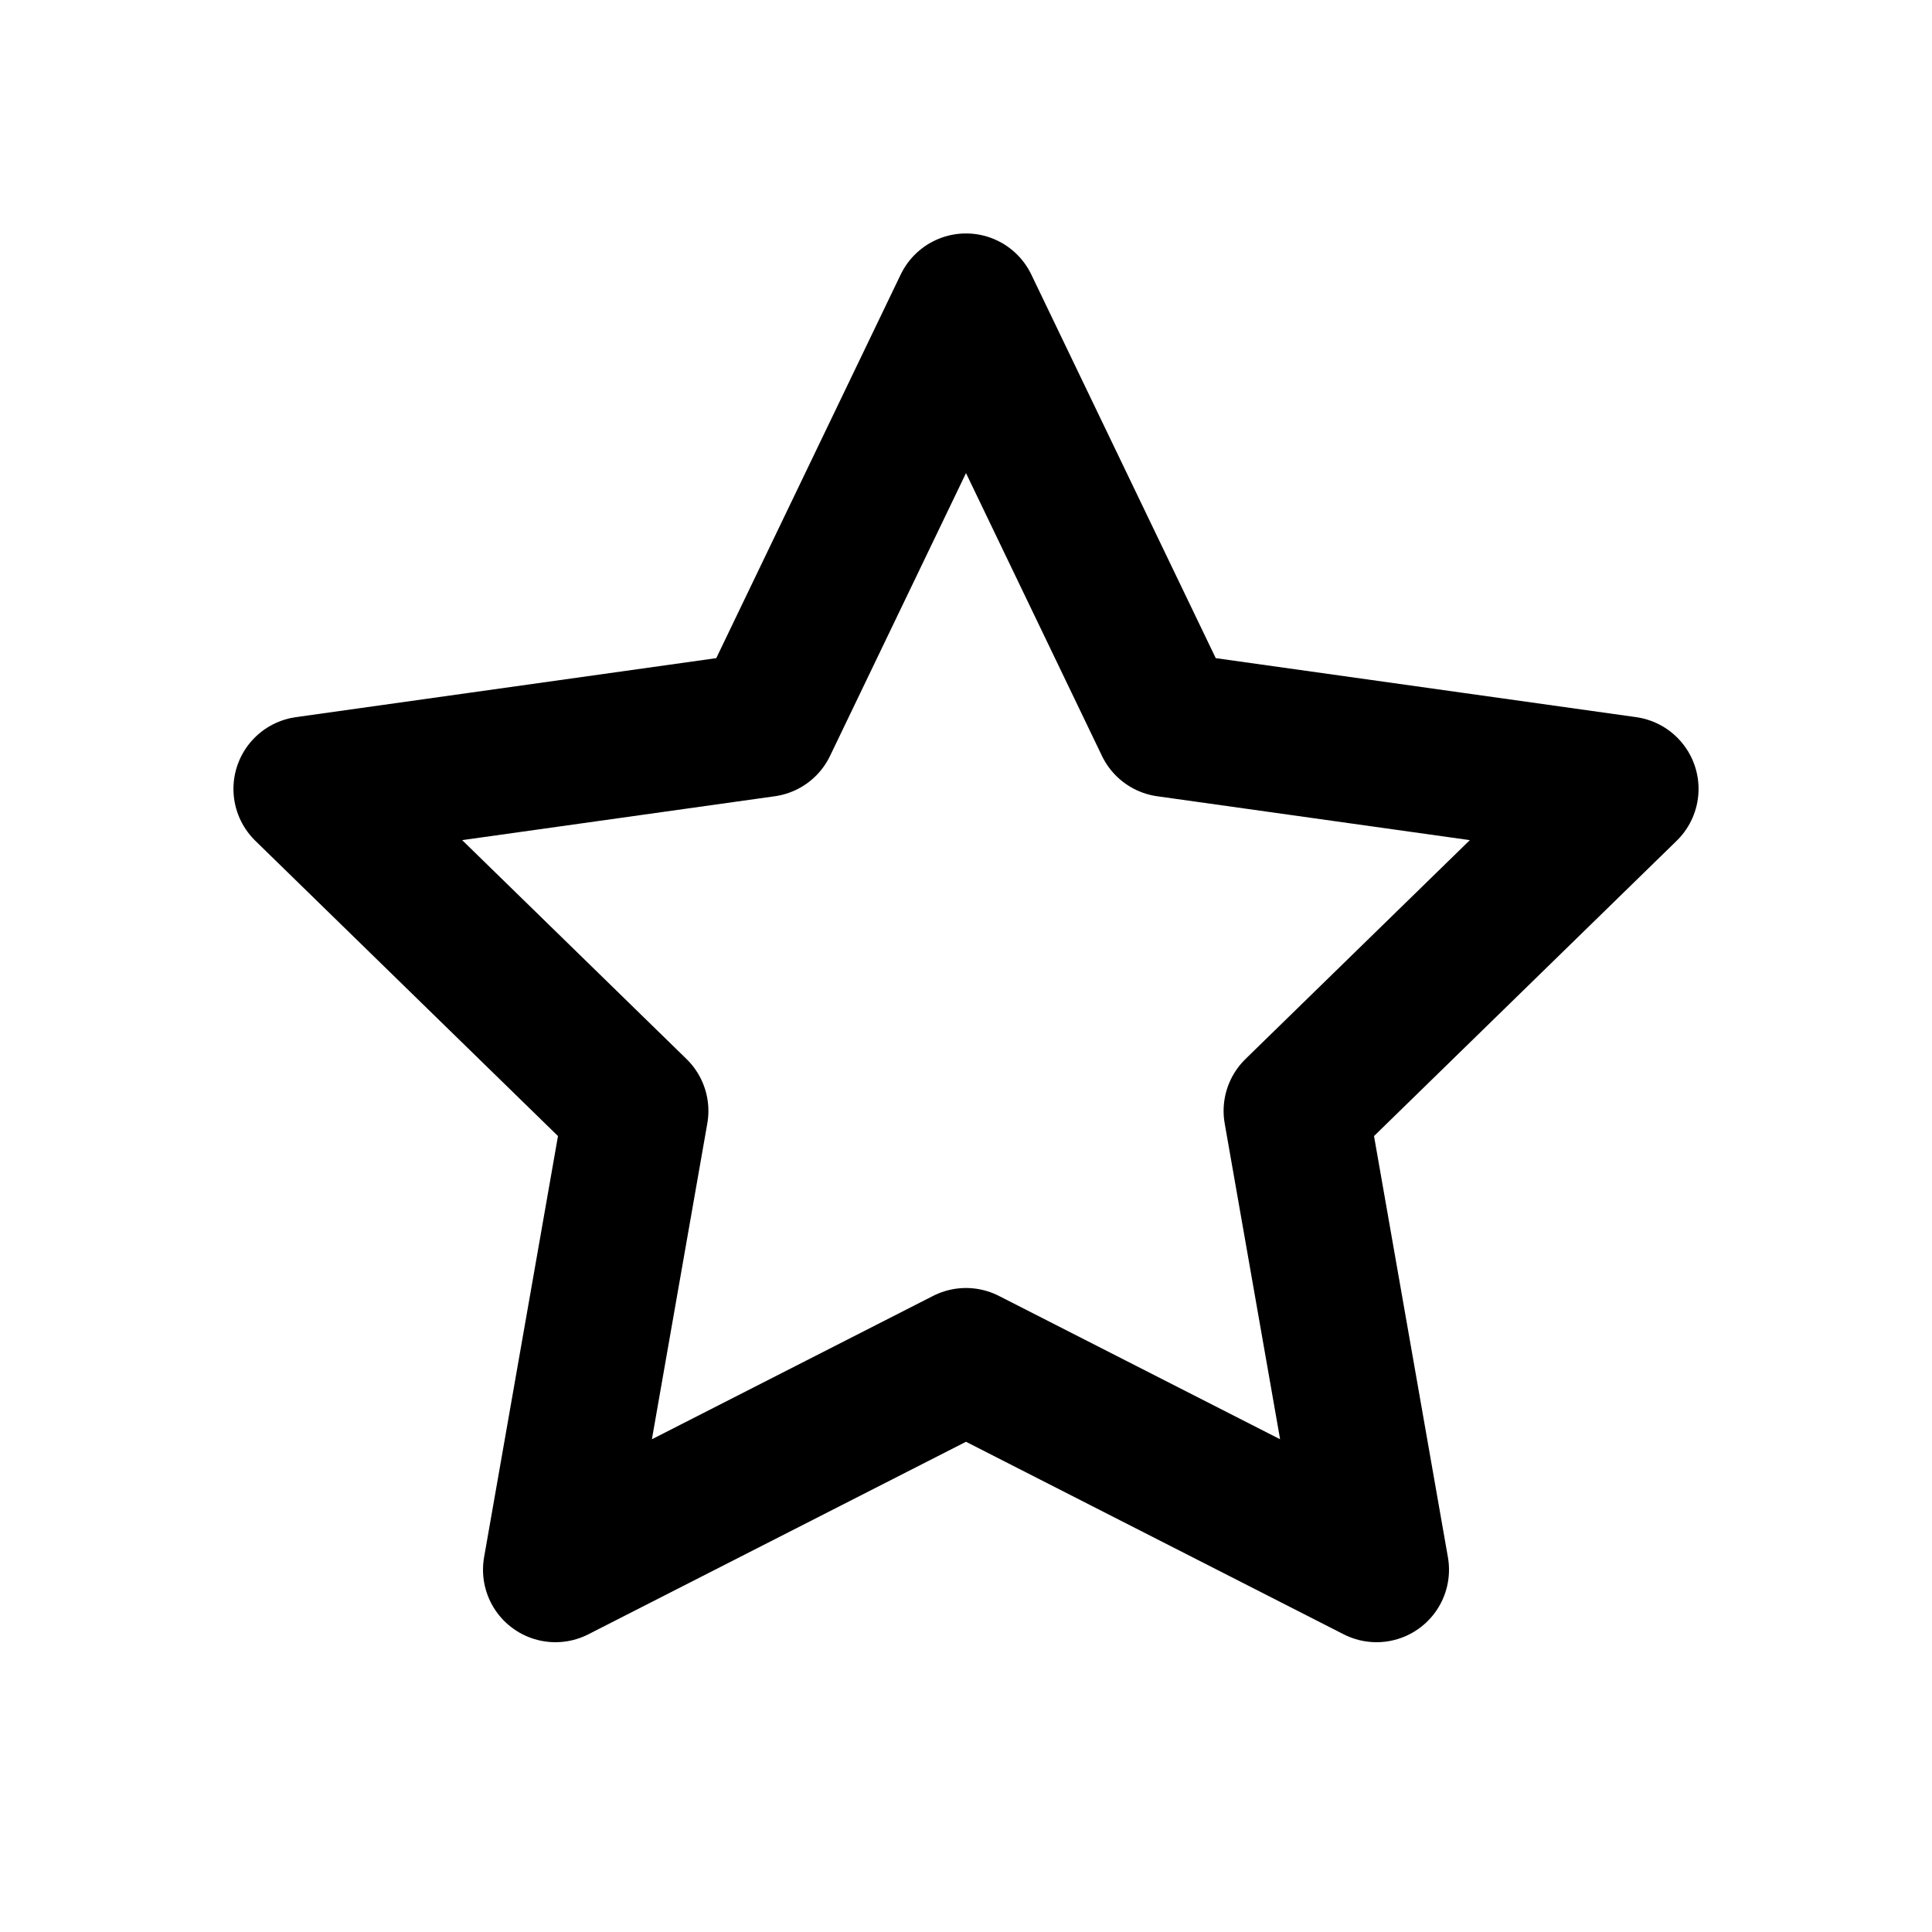
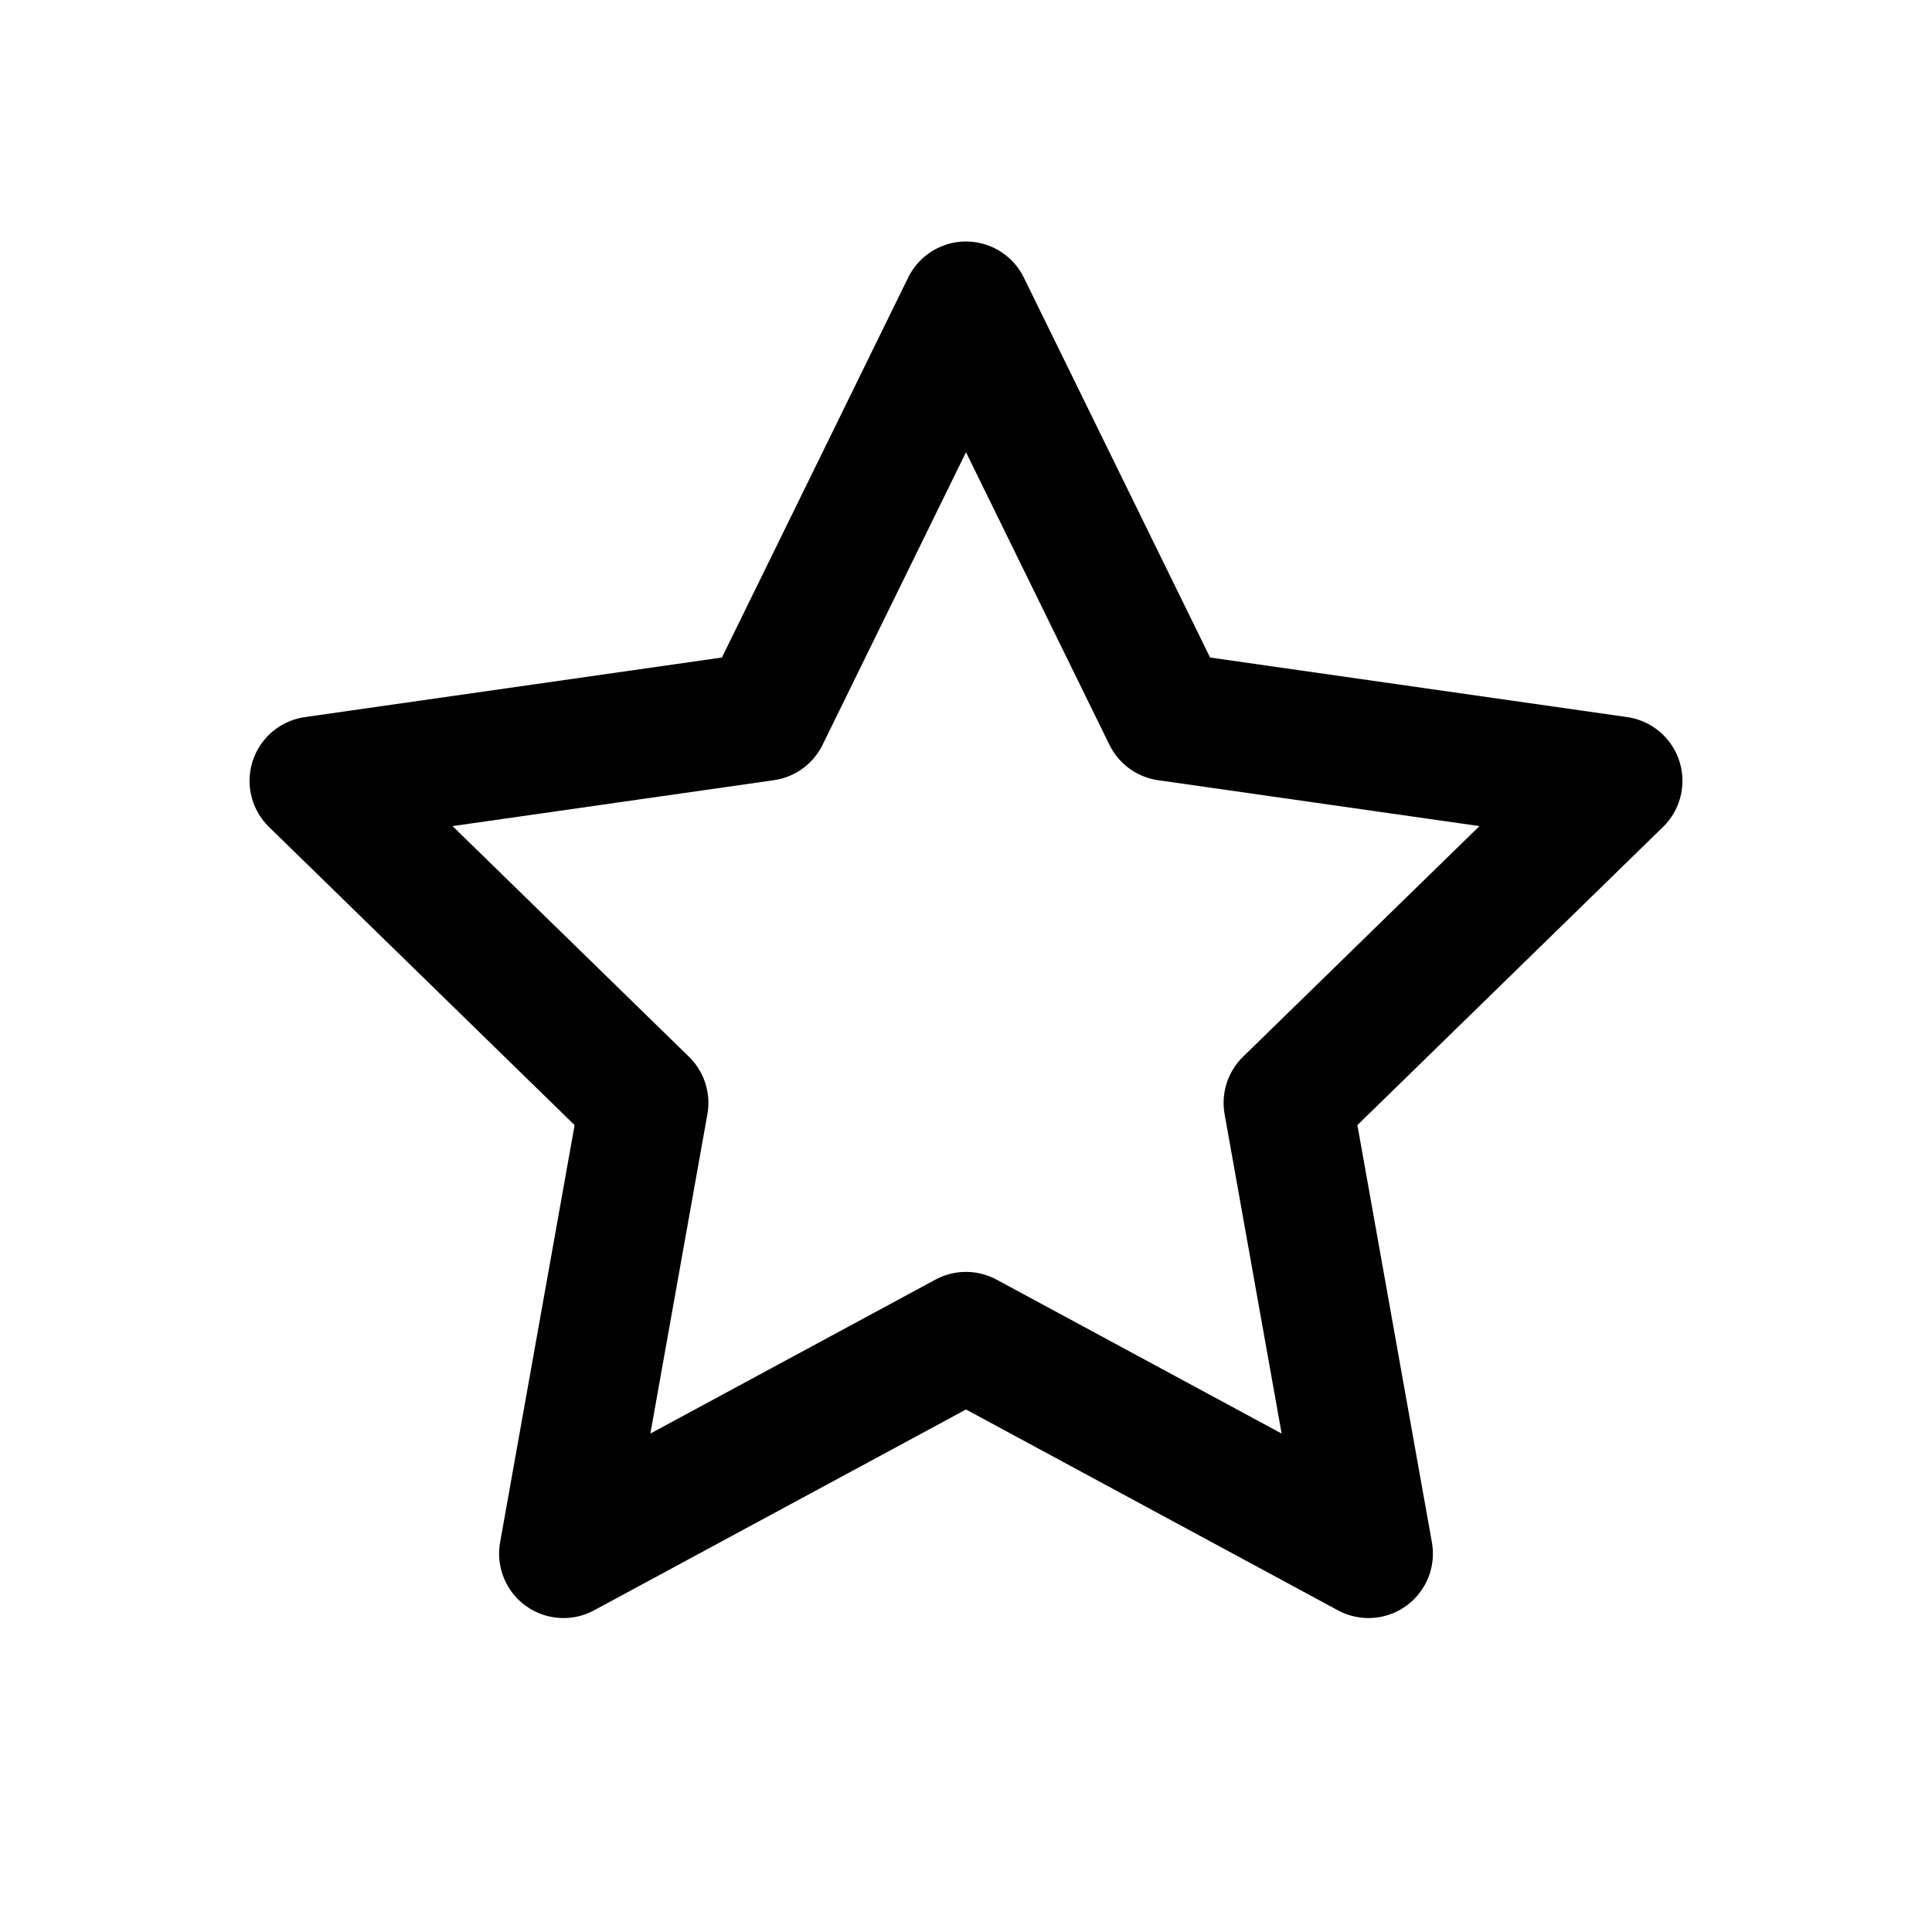
- <svg xmlns="http://www.w3.org/2000/svg" width="24" height="24" viewBox="0 0 24 24">
-   <path d="M12,3.8 l2.5,5.2 5.7,.8 -4.1,4 1,5.7 L12,16.9 6.9,19.5 l1,-5.7 -4.1,-4 5.7,-.8 z" fill="none" stroke="currentColor" stroke-width="1.8" stroke-linecap="round" stroke-linejoin="round" />
+ <svg xmlns="http://www.w3.org/2000/svg" width="24" height="24" viewBox="0 0 24 24" fill="none" stroke="#010102" stroke-width="1.6" stroke-linecap="round" stroke-linejoin="round" color="#E8405A">
+   <path d="M12,3.8l2.5,5.1l5.6,0.8l-4.1,4l1,5.6L12,16.6l-5,2.7l1,-5.6l-4.1,-4l5.6,-0.8z" fill="none" stroke="#010102" stroke-width="1.6" stroke-linecap="round" stroke-linejoin="round" />
</svg>
